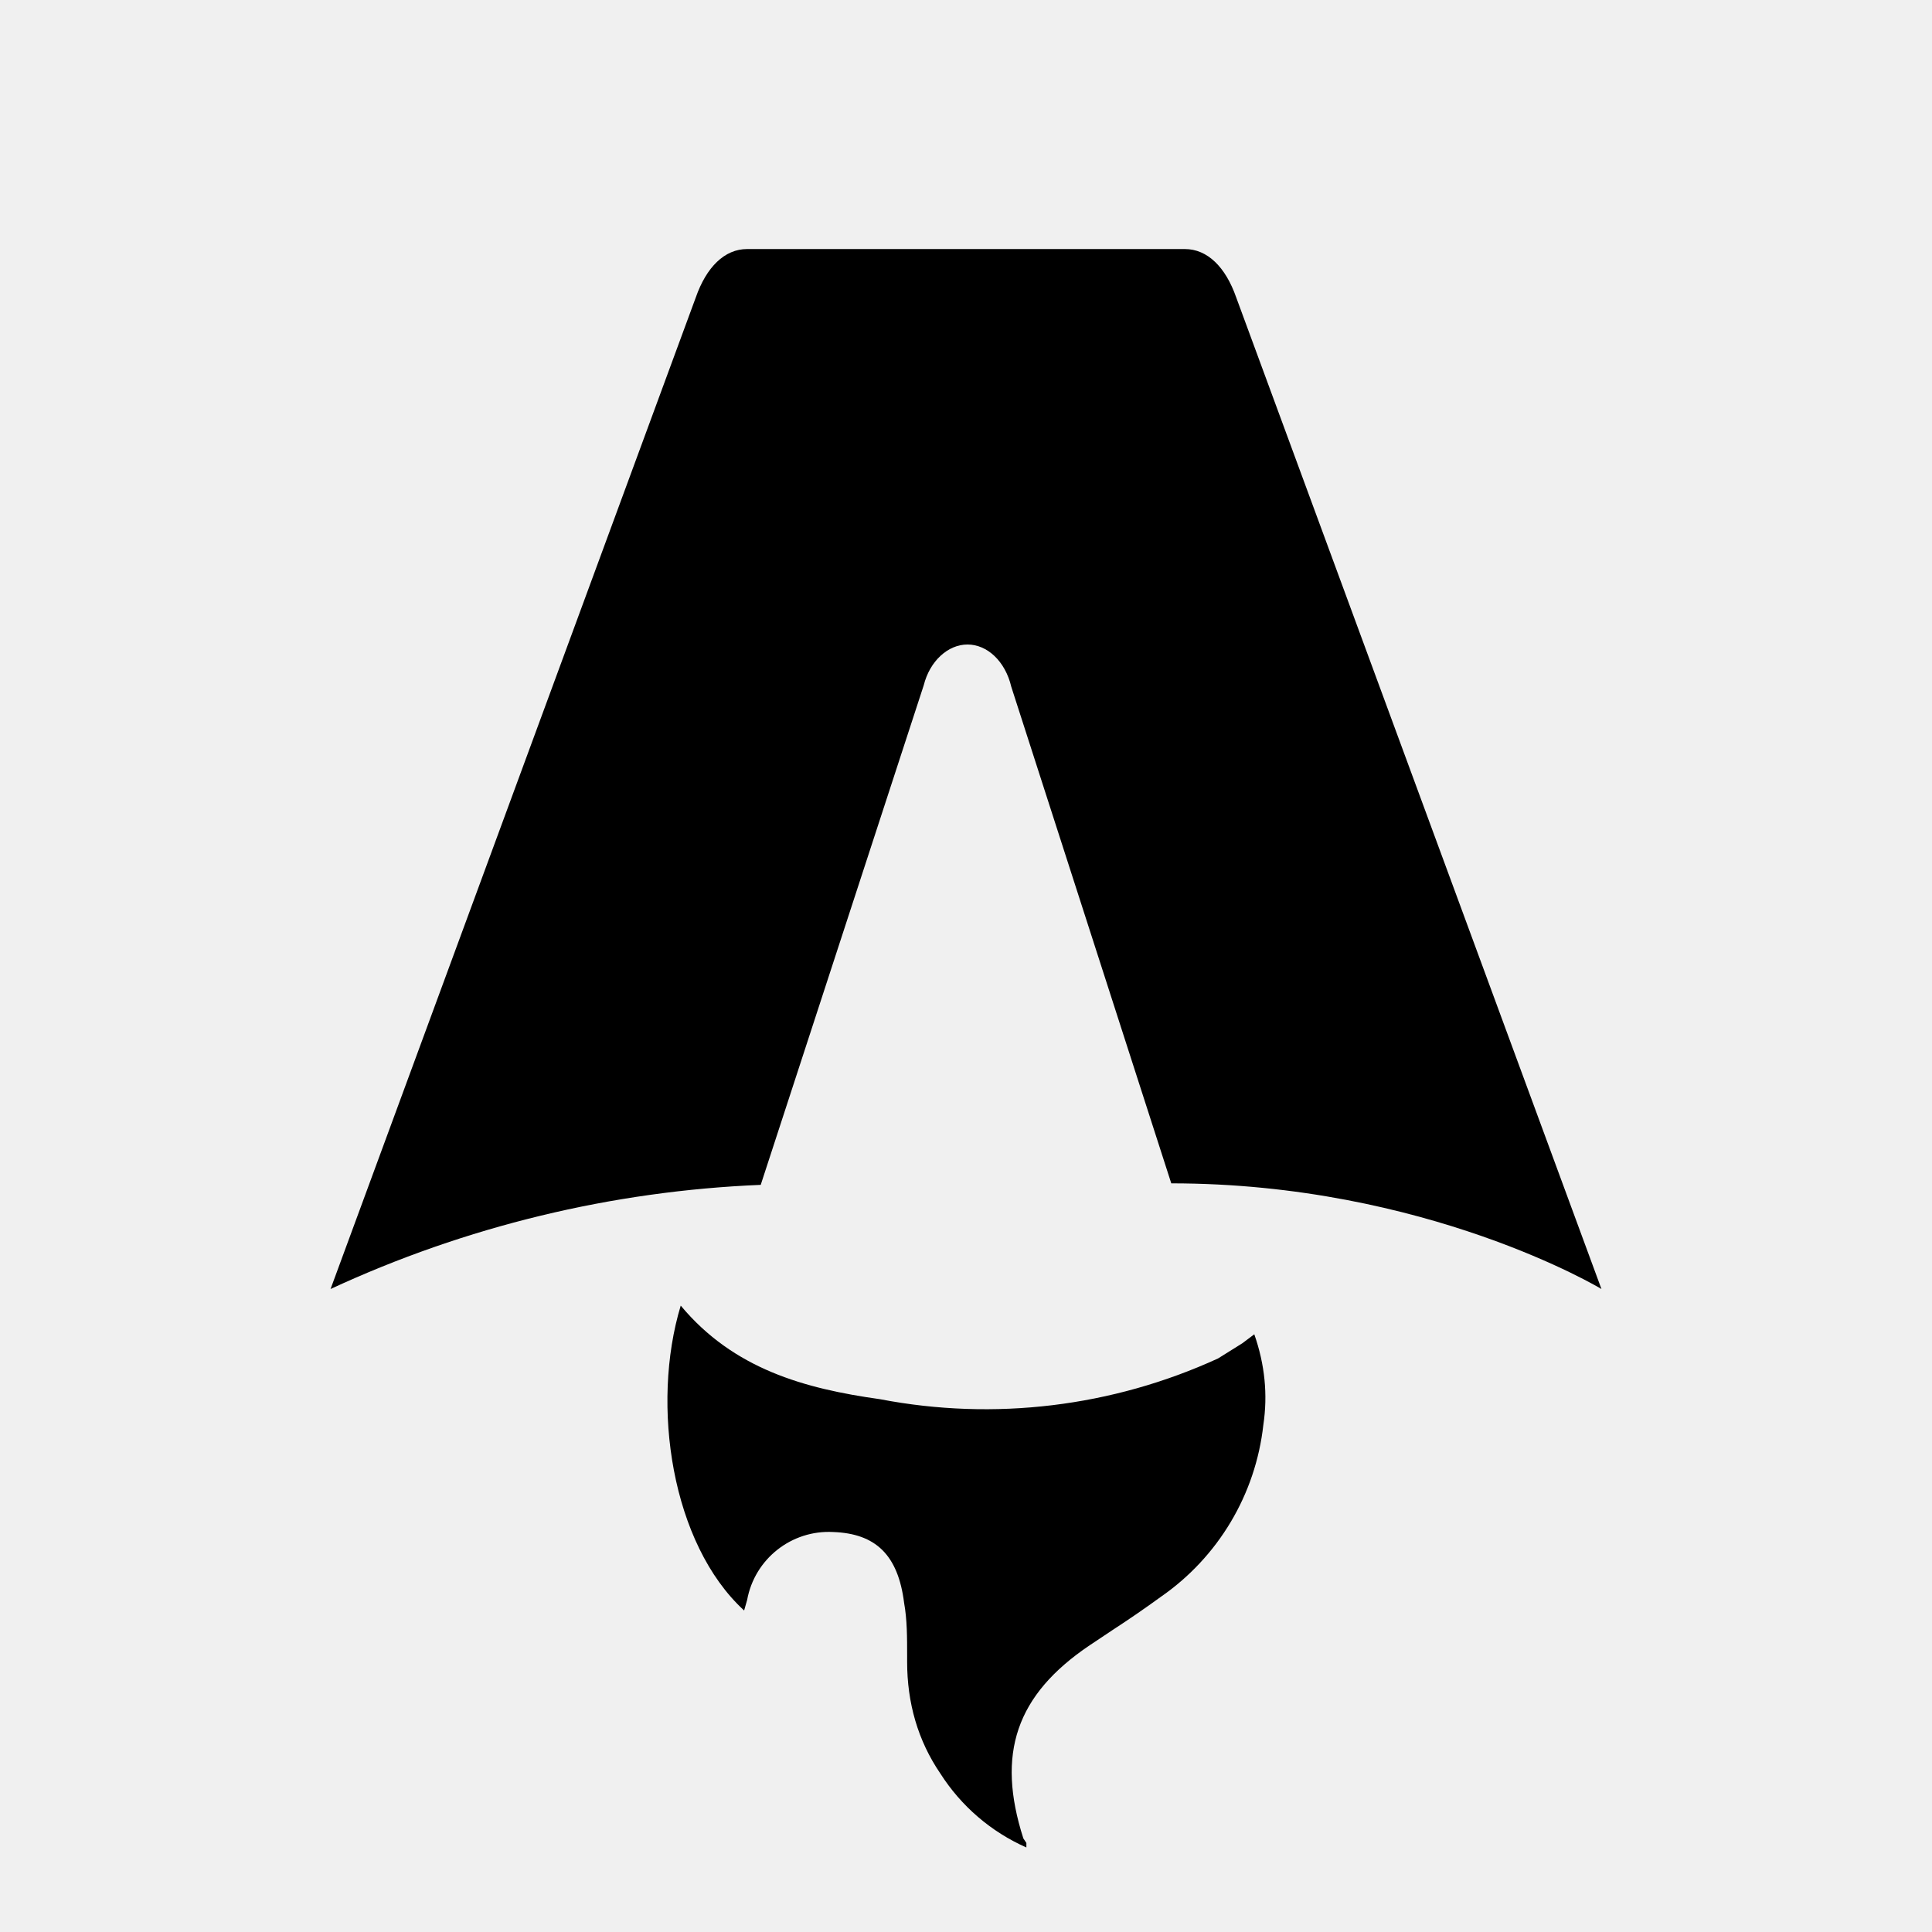
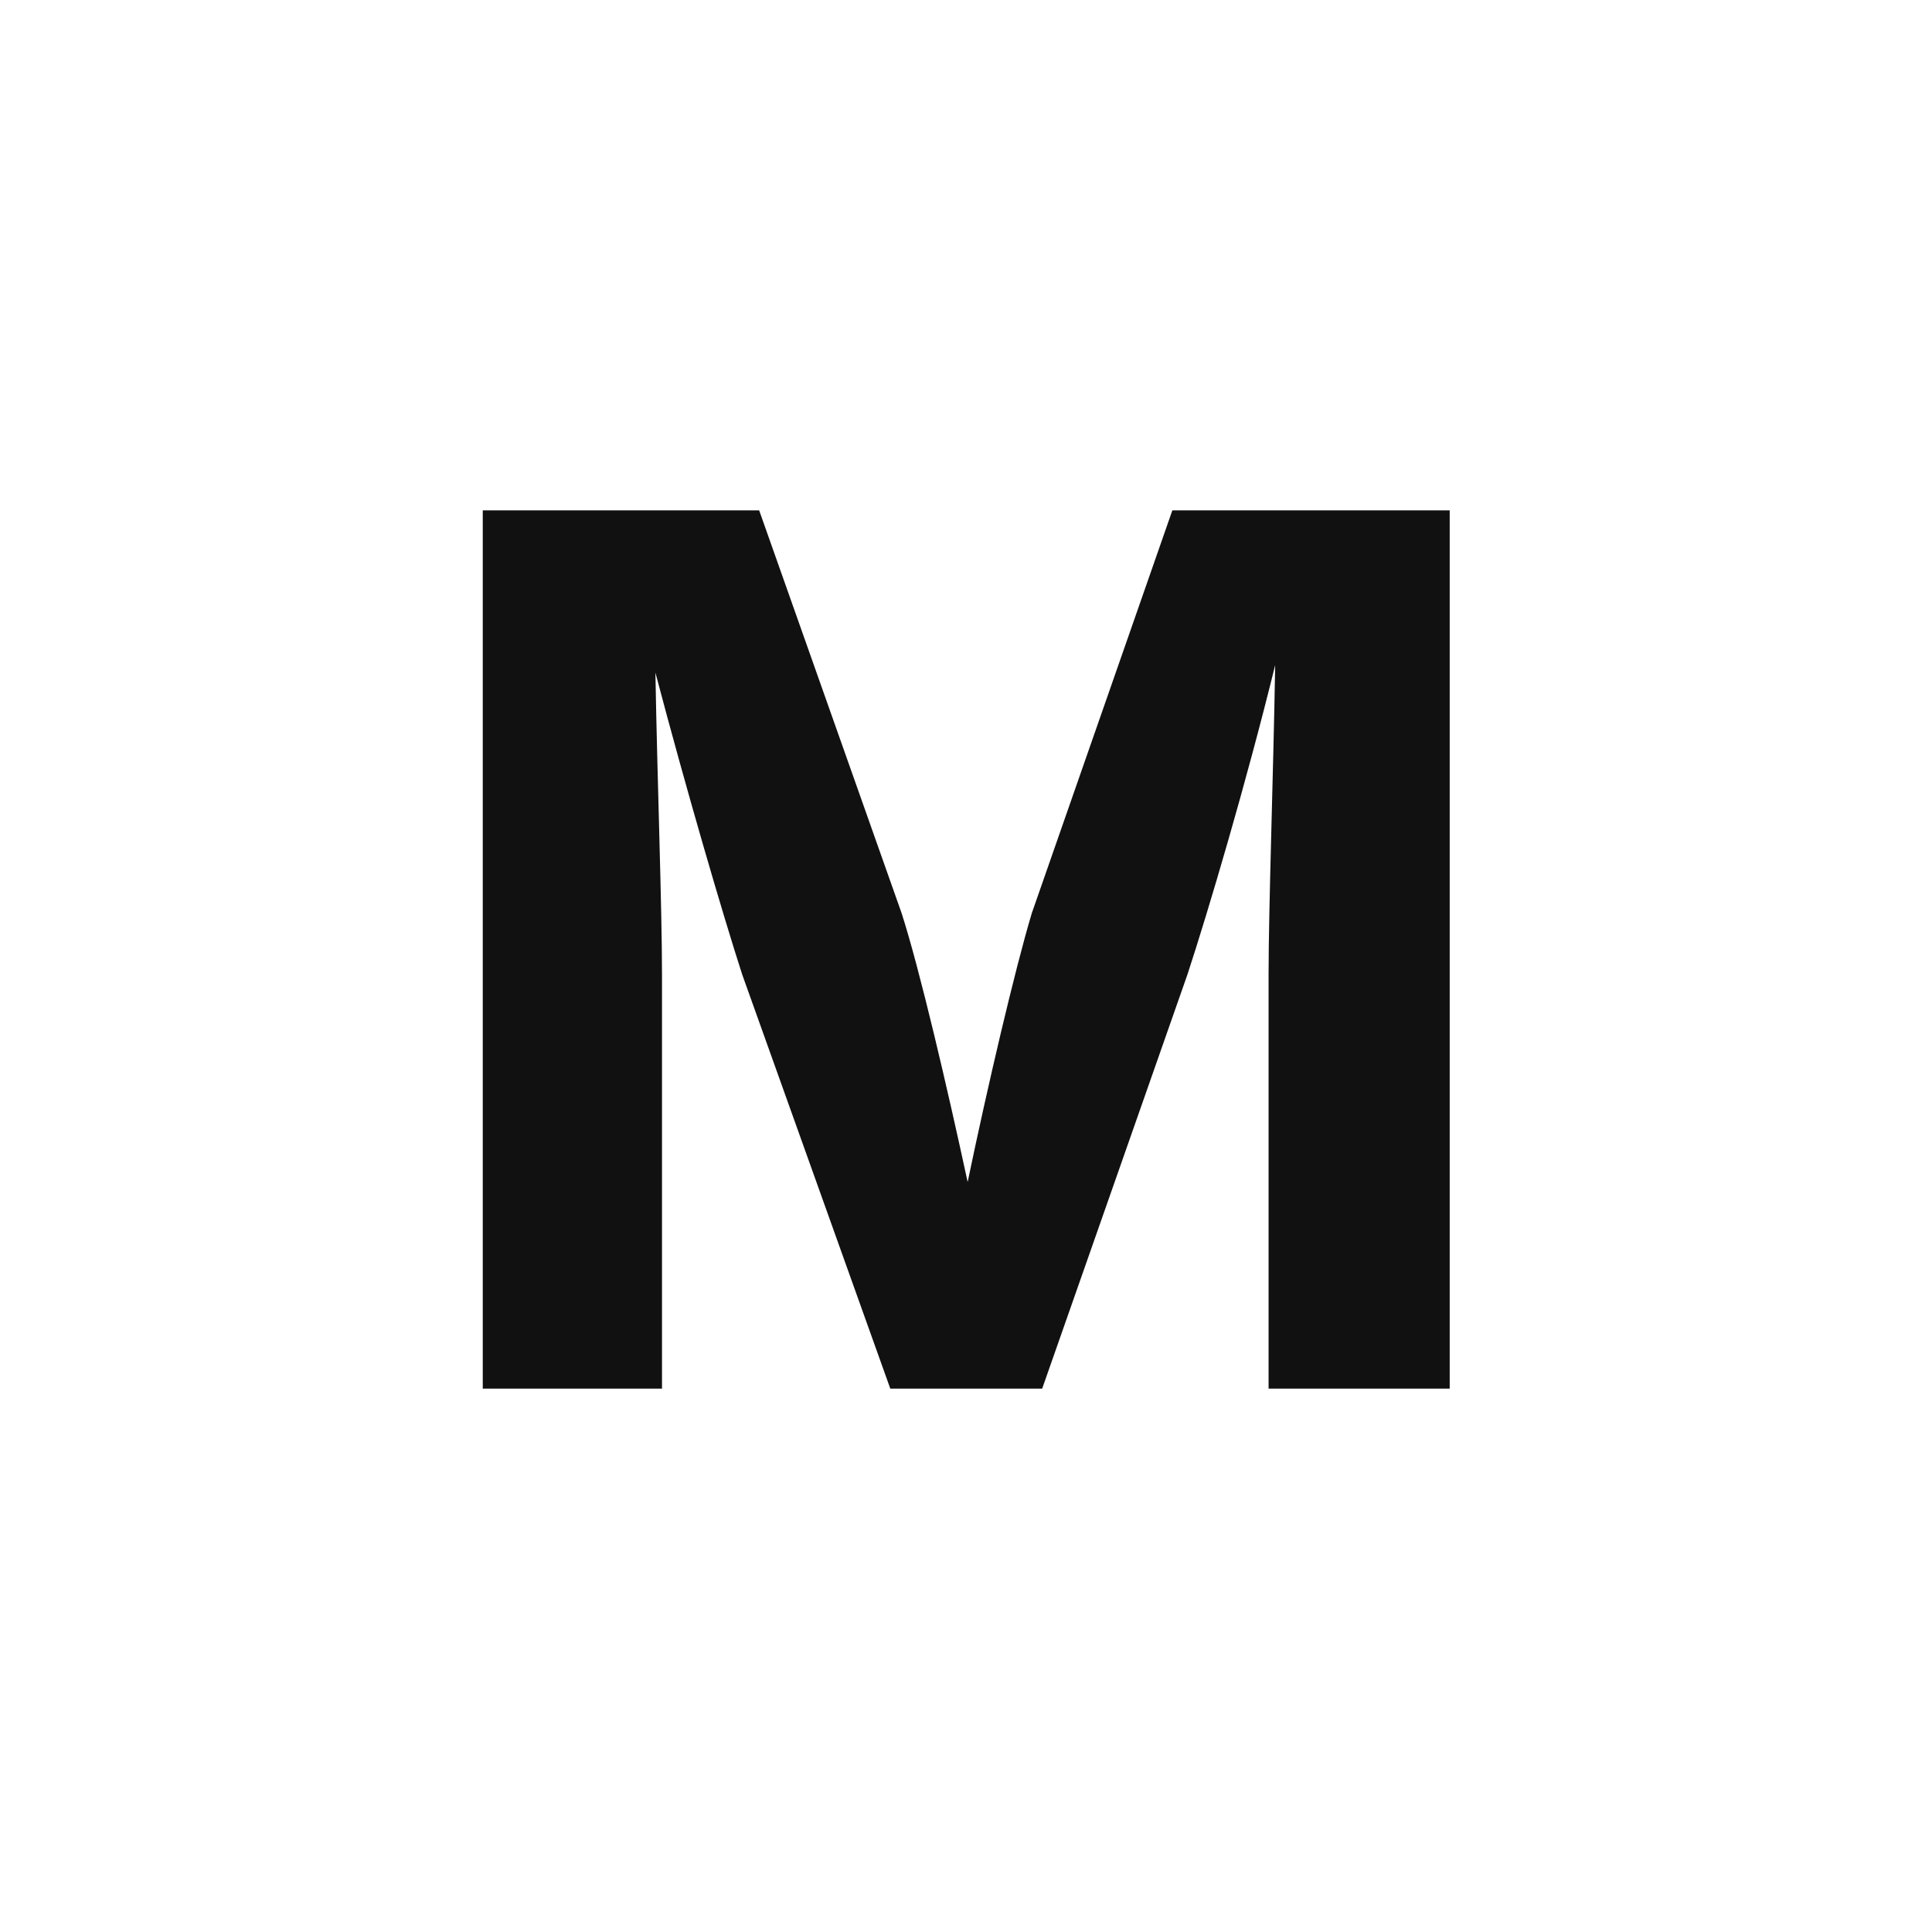
- <svg xmlns="http://www.w3.org/2000/svg" fill="none" viewBox="0 0 128 128">
-   <path d="M50.4 78.5a75.1 75.1 0 0 0-28.5 6.9l24.2-65.7c.7-2 1.9-3.2 3.4-3.2h29c1.5 0 2.7 1.2 3.4 3.2l24.2 65.7s-11.6-7-28.5-7L67 45.5c-.4-1.7-1.6-2.8-2.9-2.8-1.3 0-2.5 1.1-2.9 2.7L50.4 78.5Zm-1.1 28.2Zm-4.2-20.2c-2 6.6-.6 15.8 4.2 20.2a17.5 17.5 0 0 1 .2-.7 5.5 5.5 0 0 1 5.7-4.5c2.8.1 4.3 1.5 4.7 4.7.2 1.1.2 2.3.2 3.5v.4c0 2.7.7 5.2 2.2 7.4a13 13 0 0 0 5.7 4.9v-.3l-.2-.3c-1.8-5.6-.5-9.5 4.4-12.8l1.5-1a73 73 0 0 0 3.2-2.2 16 16 0 0 0 6.8-11.4c.3-2 .1-4-.6-6l-.8.6-1.6 1a37 37 0 0 1-22.4 2.7c-5-.7-9.7-2-13.2-6.2Z" />
-   <style>
-         path { fill: #000; }
-         @media (prefers-color-scheme: dark) {
-             path { fill: #FFF; }
-         }
-     </style>
+ <svg xmlns="http://www.w3.org/2000/svg" viewBox="0 0 32 32">
+   <rect width="32" height="32" fill="#ffffff" />
+   <text x="16" y="23" font-family="Inter, sans-serif" font-size="20" font-weight="700" text-anchor="middle" fill="#111111">M</text>
</svg>
